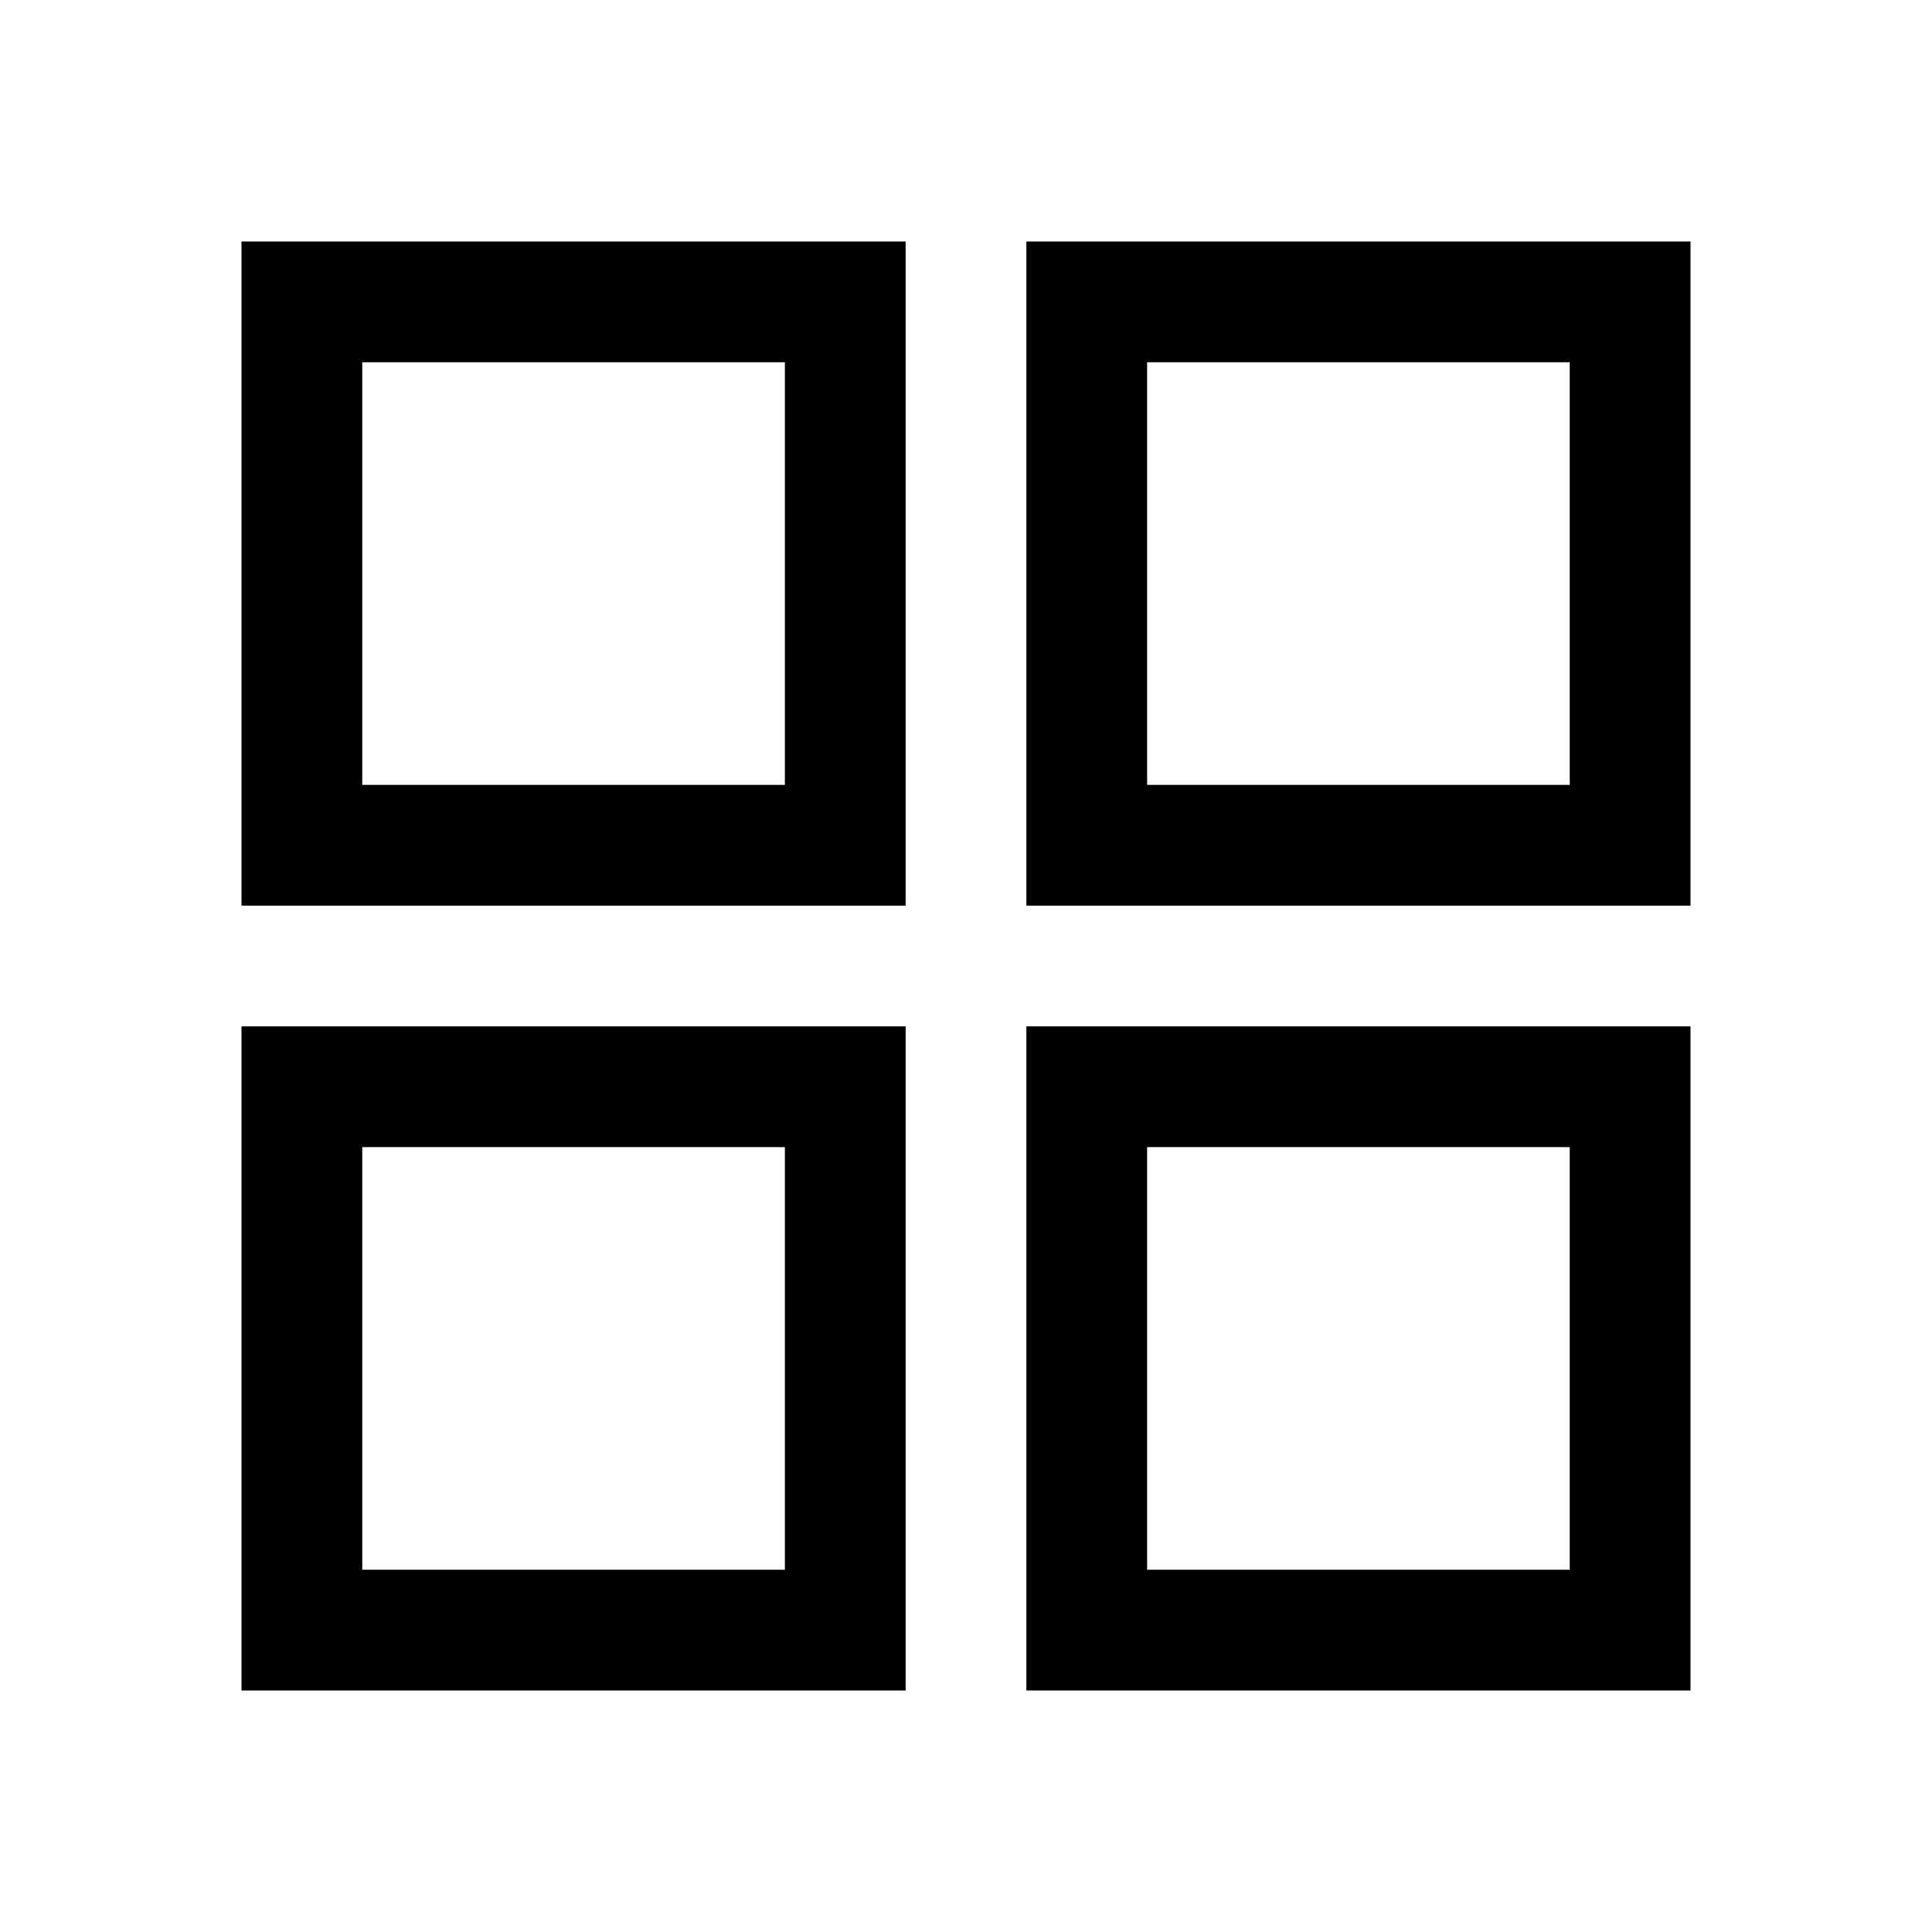
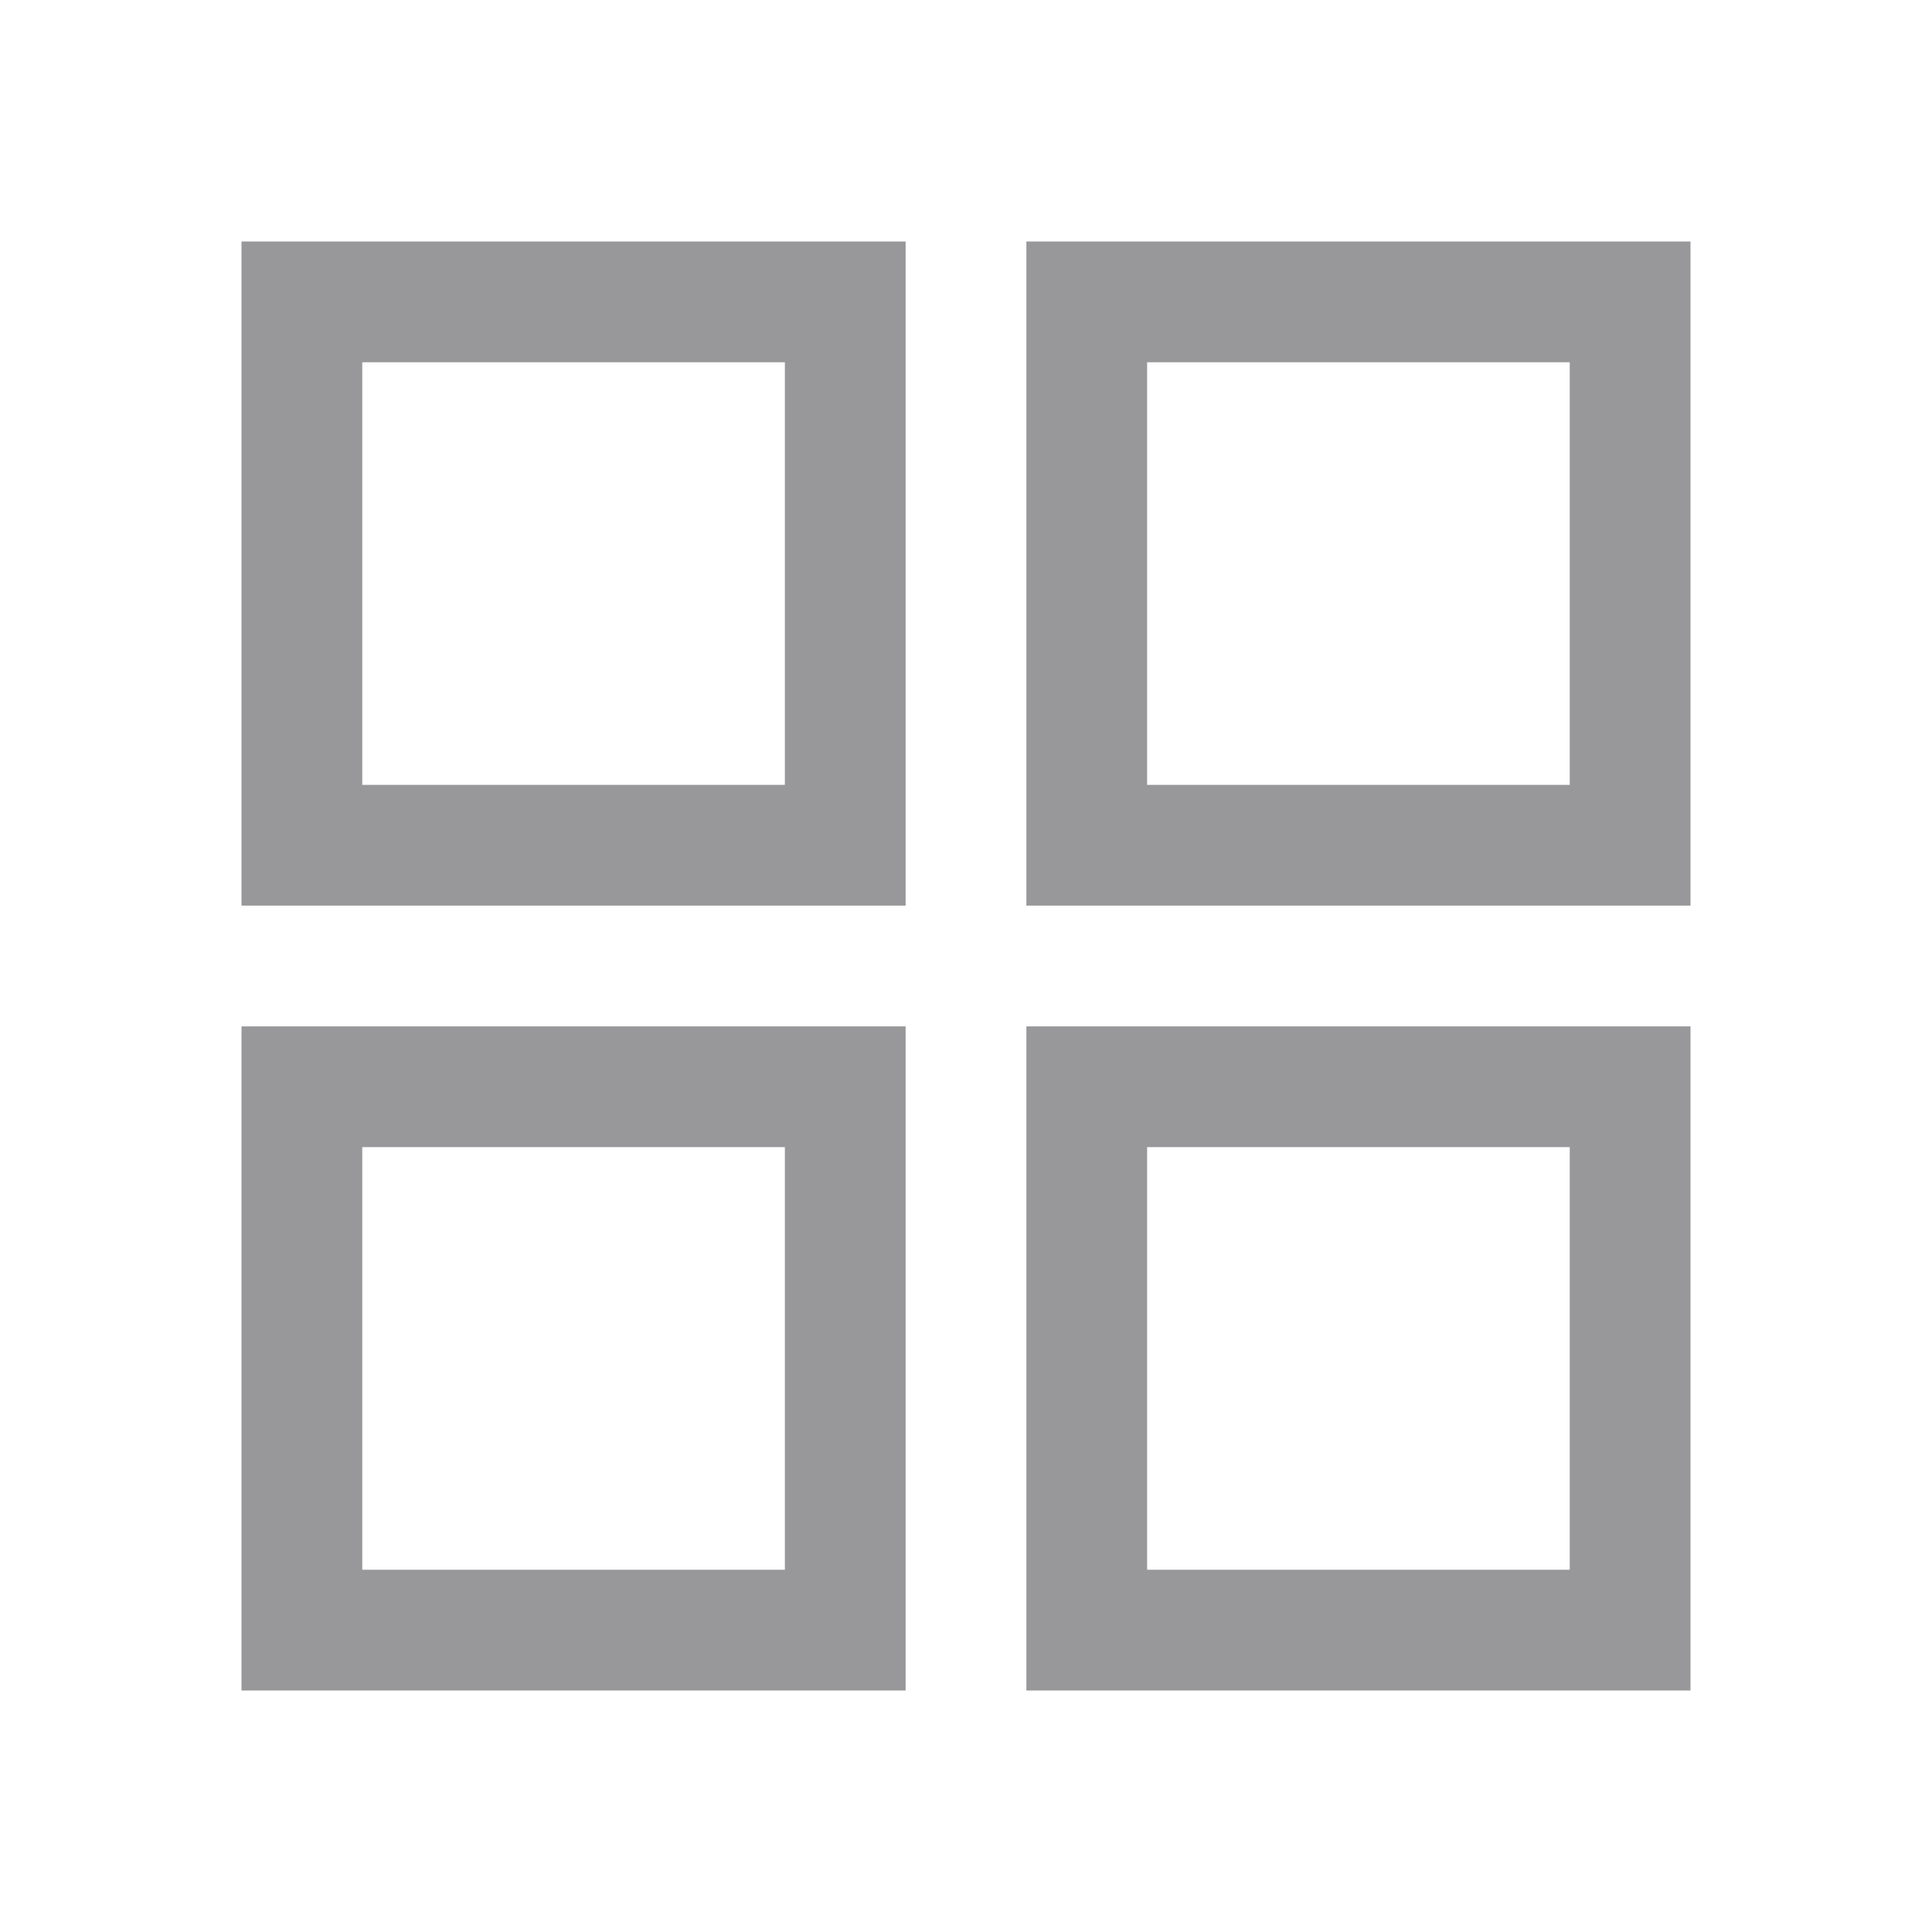
<svg xmlns="http://www.w3.org/2000/svg" height="48" width="48">
-   <path d="M6 22.5V6h16.5v16.5ZM6 42V25.5h16.5V42Zm19.5-19.5V6H42v16.5Zm0 19.5V25.5H42V42ZM9 19.5h10.5V9H9Zm19.5 0H39V9H28.5Zm0 19.5H39V28.5H28.5ZM9 39h10.5V28.5H9Zm19.5-19.5Zm0 9Zm-9 0Zm0-9Z" />
+   <path fill="#98989A" d="M6 22.5V6h16.5v16.5ZM6 42V25.5h16.5V42Zm19.5-19.5V6H42v16.5Zm0 19.5V25.5H42V42ZM9 19.5h10.5V9H9Zm19.5 0H39V9H28.5Zm0 19.5H39V28.5H28.5ZM9 39h10.5V28.5H9Zm19.5-19.5Zm0 9Zm-9 0Zm0-9Z" />
</svg>
